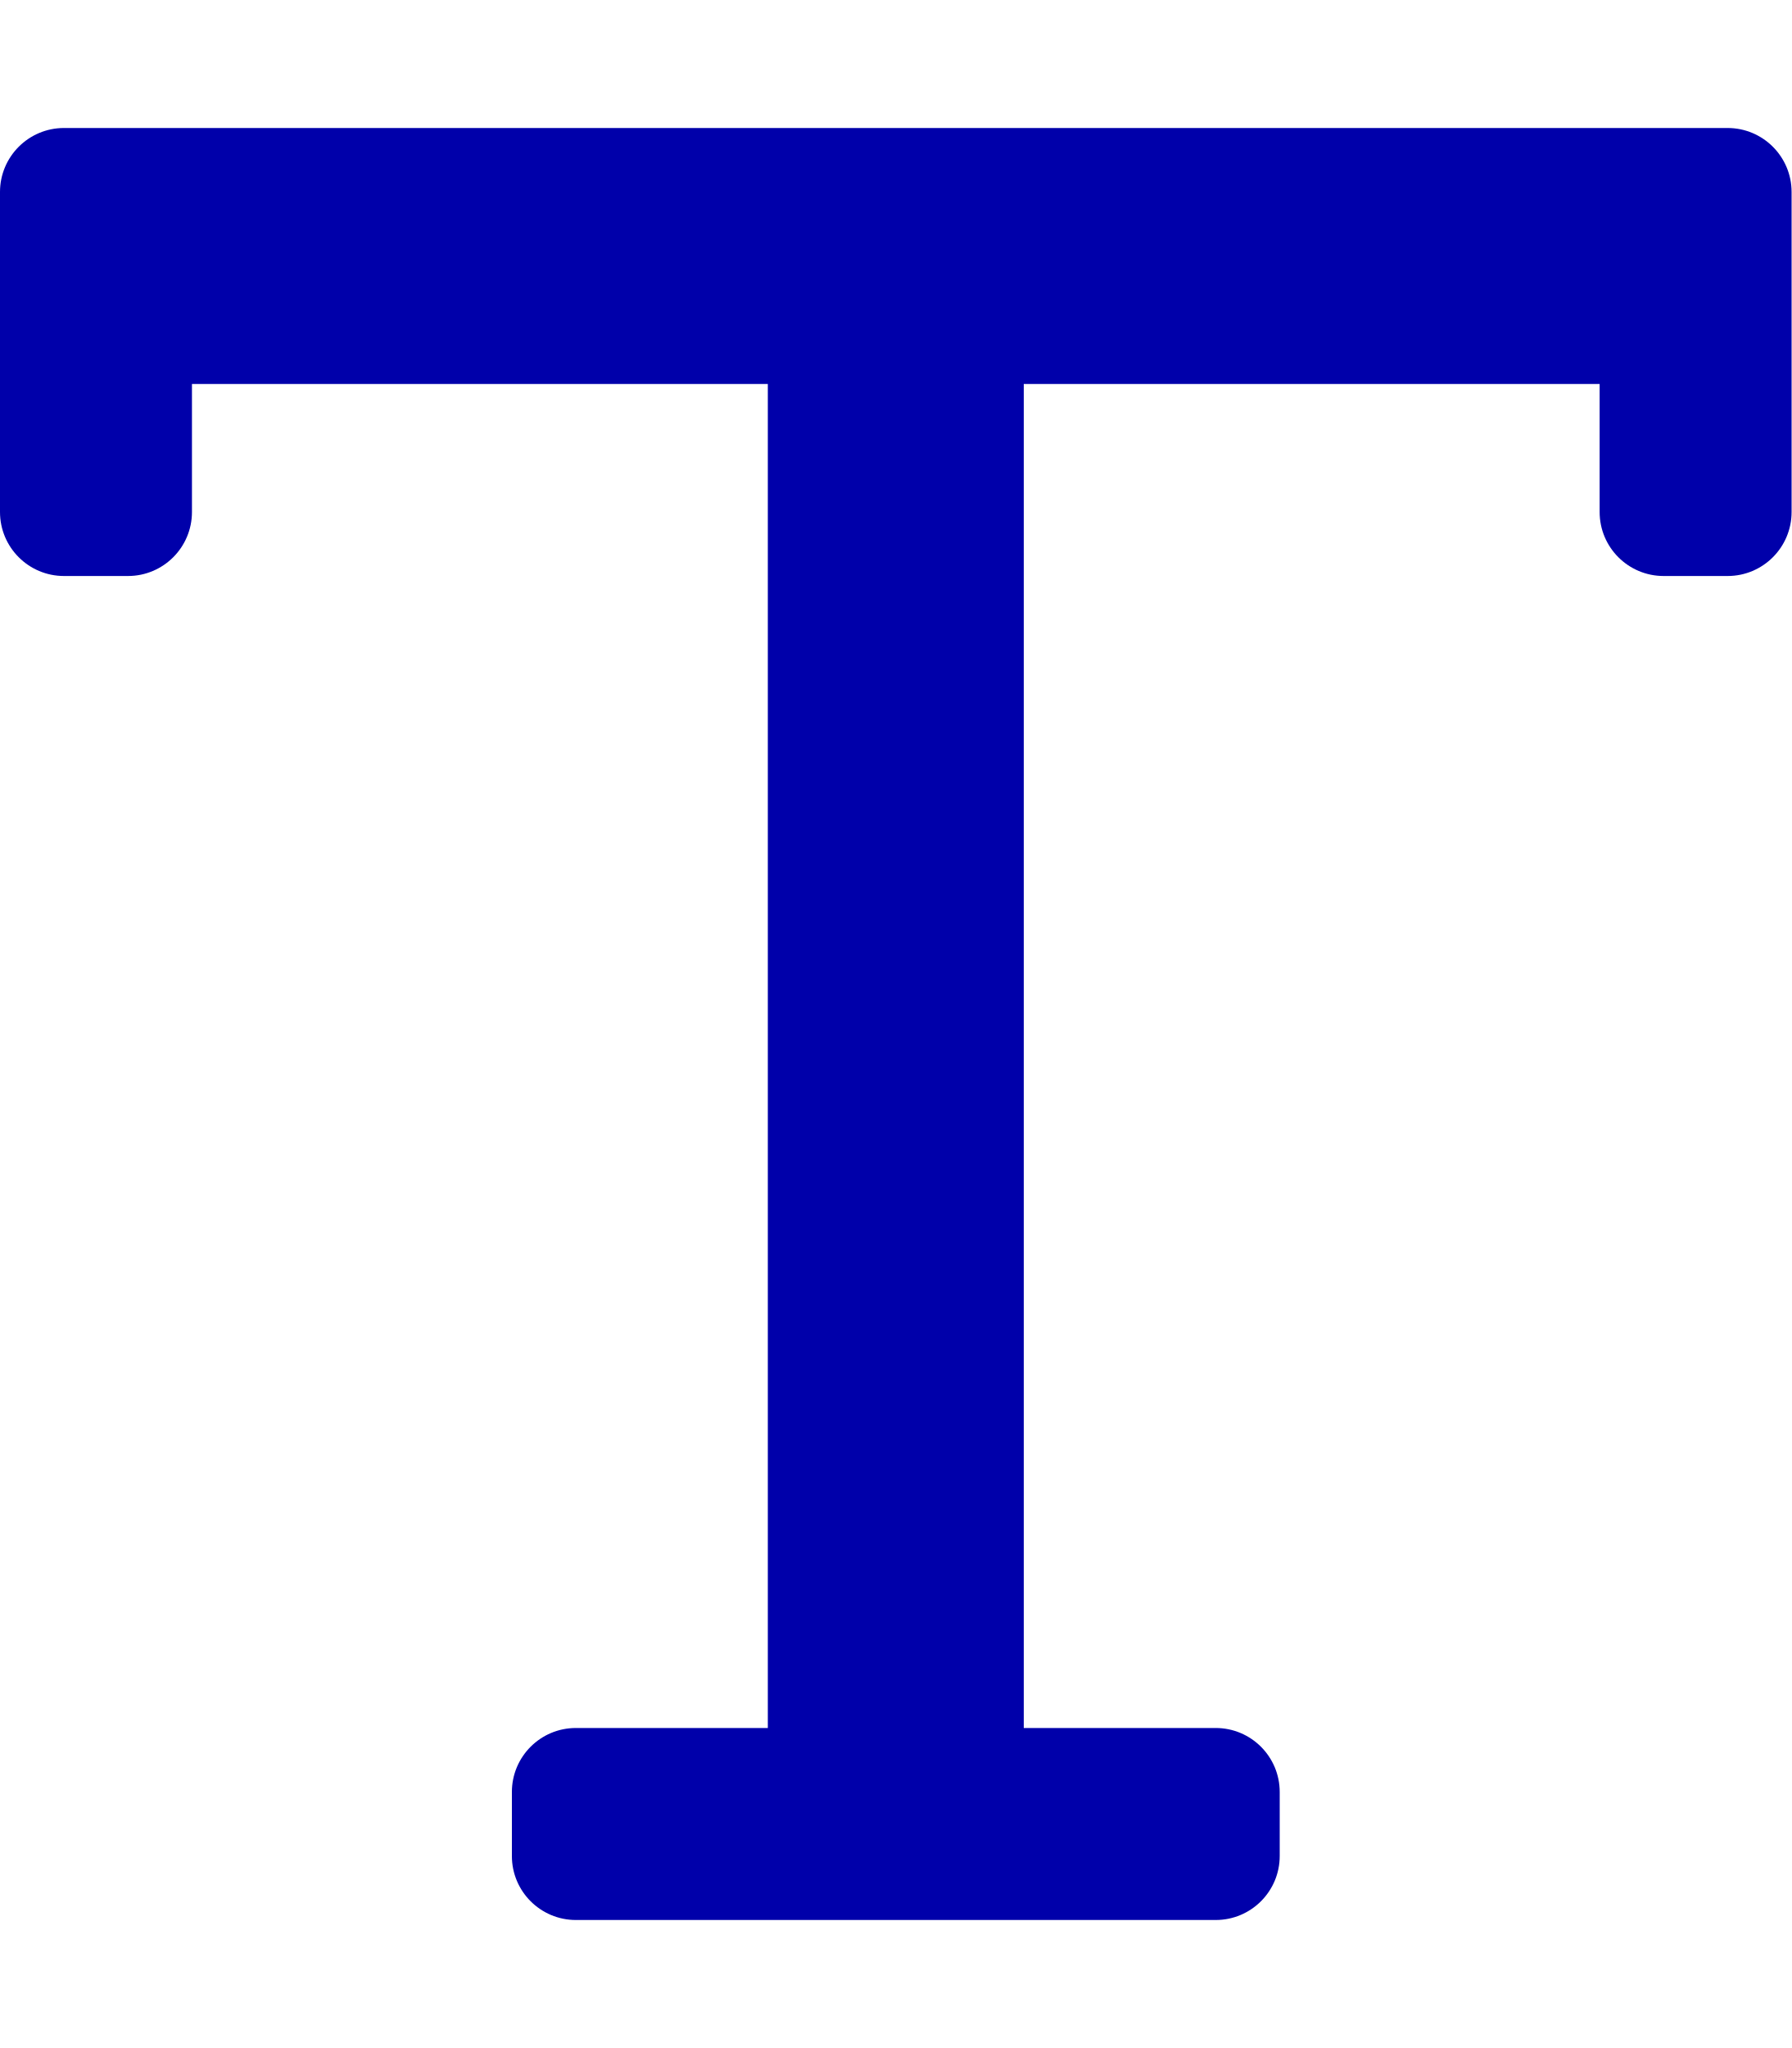
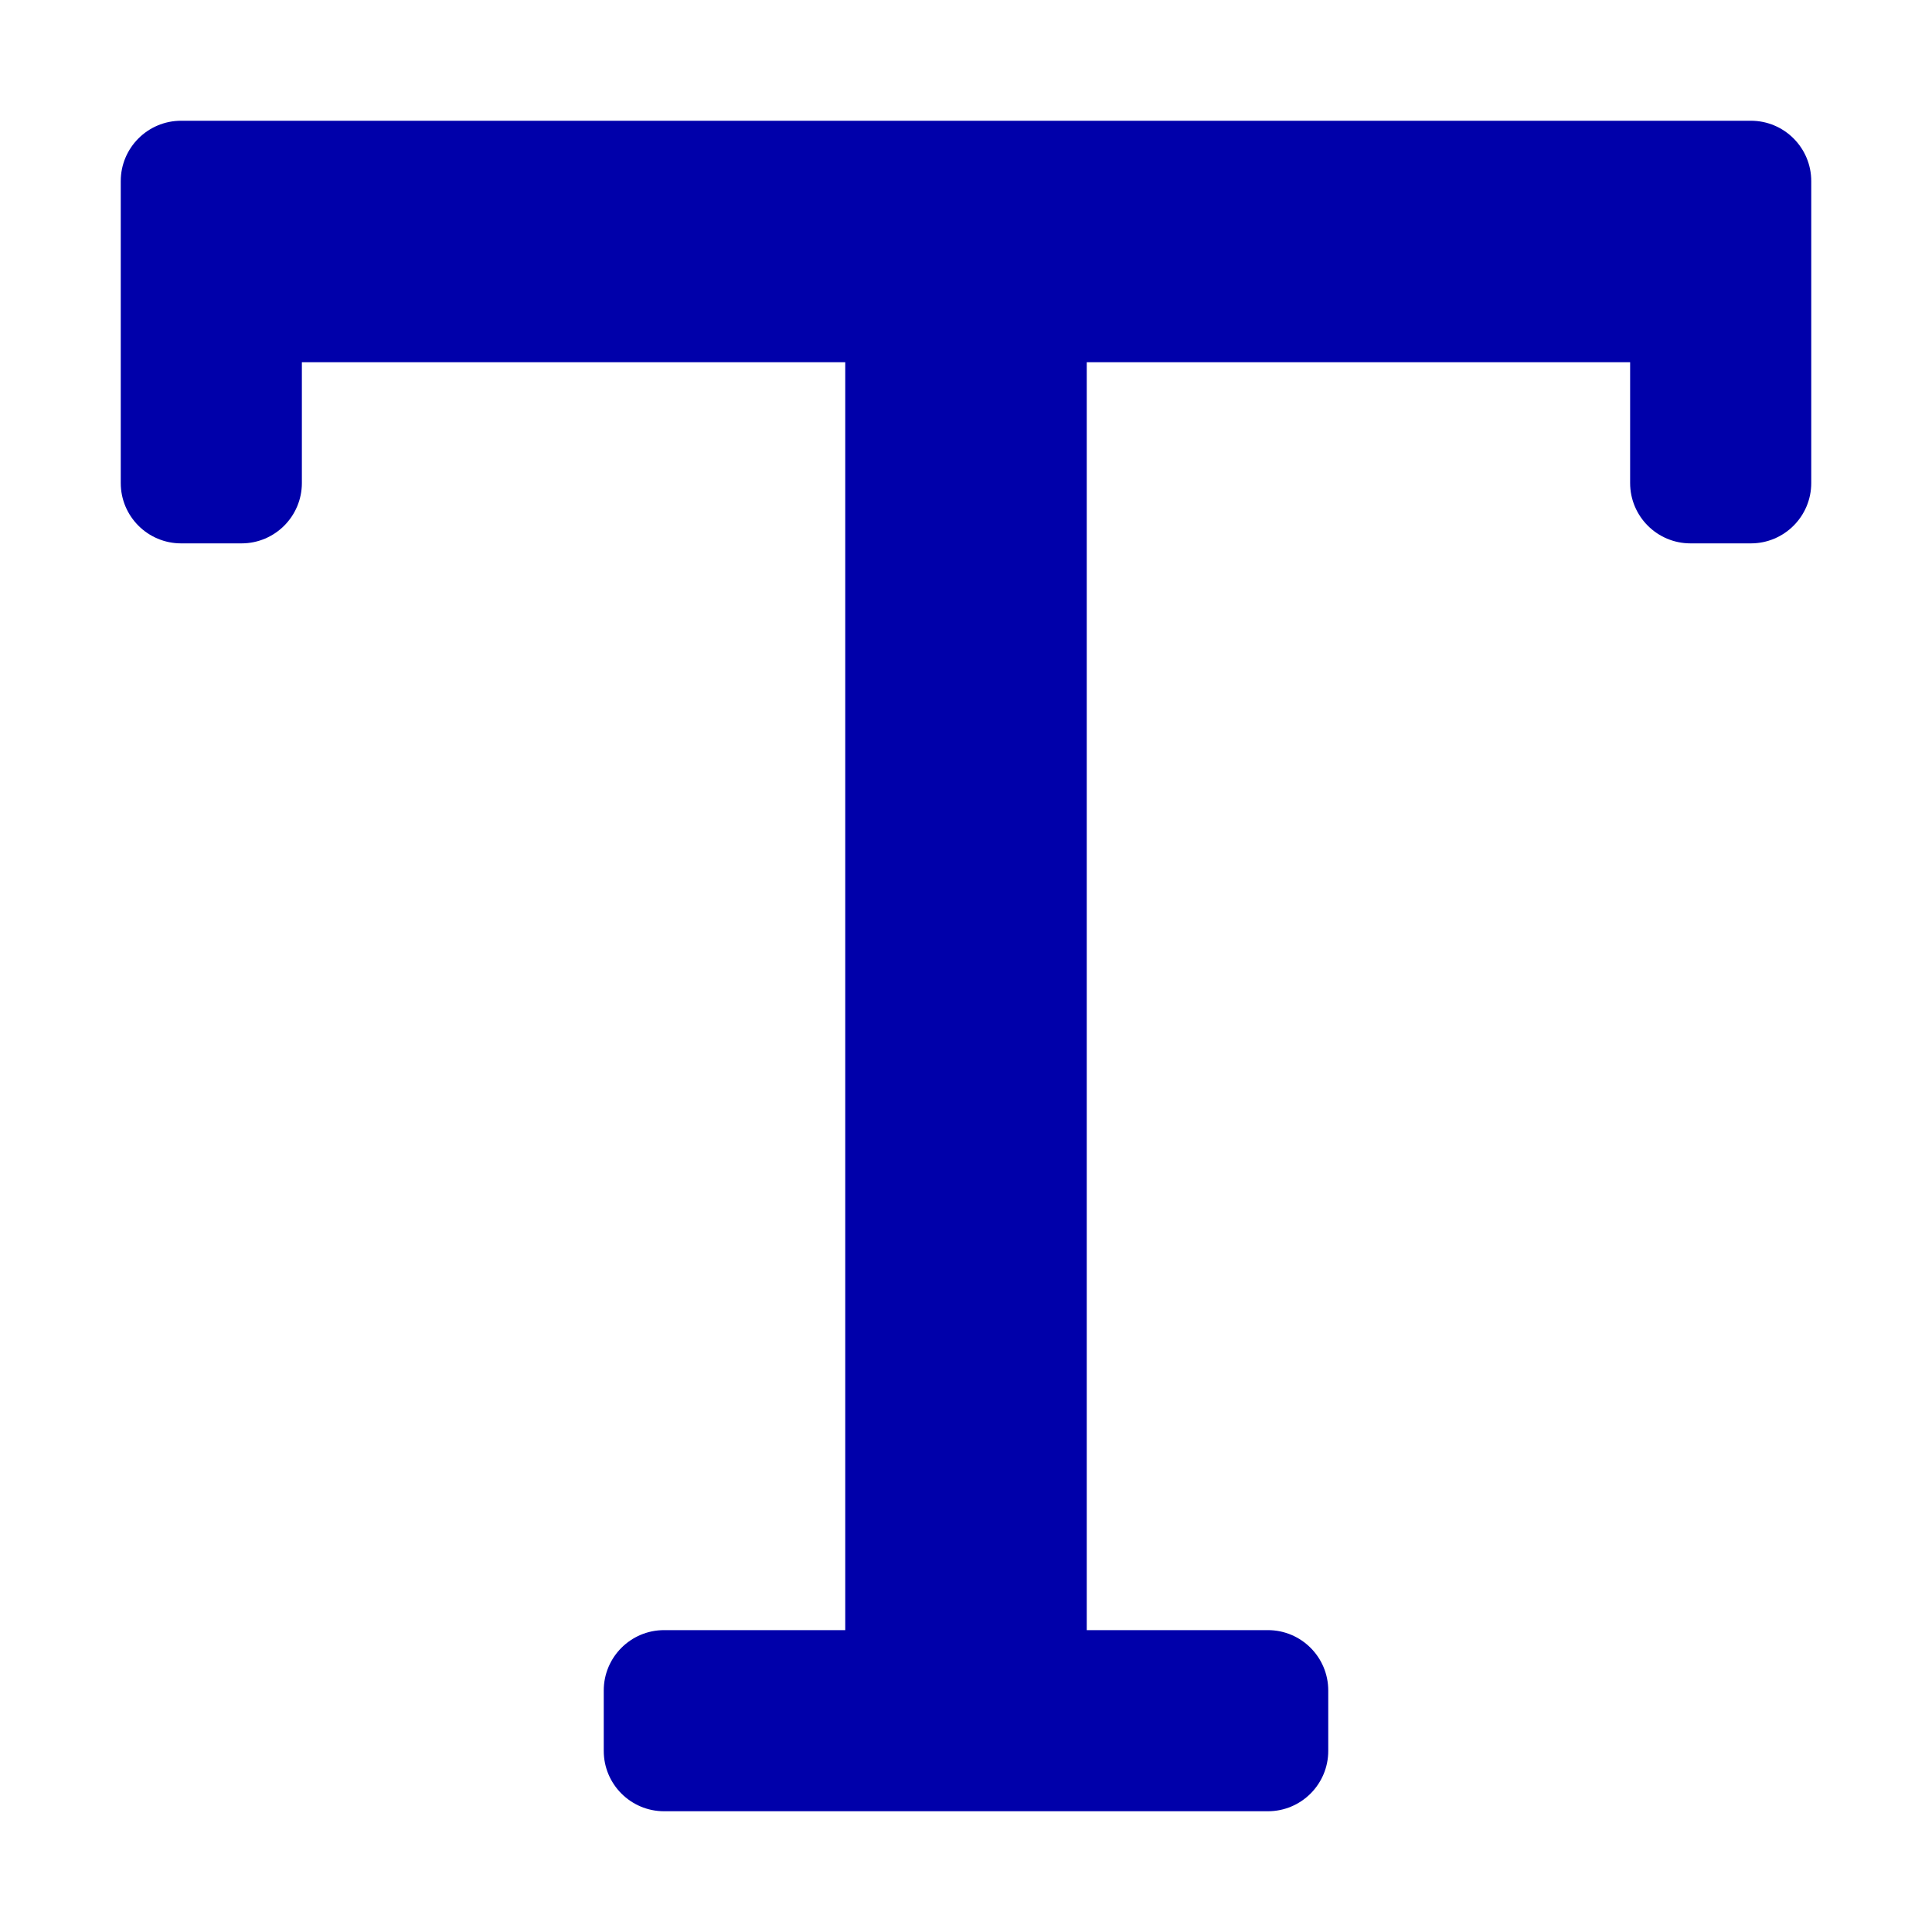
- <svg xmlns="http://www.w3.org/2000/svg" aria-hidden="true" focusable="false" data-prefix="far" data-icon="text" role="img" viewBox="0 0 448 512" class="svg-inline--fa fa-text fa-w-14 fa-7x">
-   <path fill="#0000aa" d="M432 32a16 16 0 0 1 16 16v80a16 16 0 0 1-16 16h-16a16 16 0 0 1-16-16V96H256v336h48a16 16 0 0 1 16 16v16a16 16 0 0 1-16 16H144a16 16 0 0 1-16-16v-16a16 16 0 0 1 16-16h48V96H48v32a16 16 0 0 1-16 16H16a16 16 0 0 1-16-16V48a16 16 0 0 1 16-16z" class="" />
+ <svg xmlns="http://www.w3.org/2000/svg" aria-hidden="true" focusable="false" data-prefix="far" data-icon="text" role="img" viewBox="0 0 512 512" class="svg-inline--fa fa-text fa-w-14 fa-7x" version="1.1" id="svg4" width="512" height="512">
+   <defs id="defs8" />
+   <path fill="#0000aa" d="m 464,32 a 16,16 0 0 1 16,16 v 80 a 16,16 0 0 1 -16,16 H 448 A 16,16 0 0 1 432,128 V 96 H 288 v 336 h 48 a 16,16 0 0 1 16,16 v 16 a 16,16 0 0 1 -16,16 H 176 a 16,16 0 0 1 -16,-16 v -16 a 16,16 0 0 1 16,-16 h 48 V 96 H 80 v 32 A 16,16 0 0 1 64,144 H 48 A 16,16 0 0 1 32,128 V 48 A 16,16 0 0 1 48,32 Z" class="" id="path2" />
</svg>
